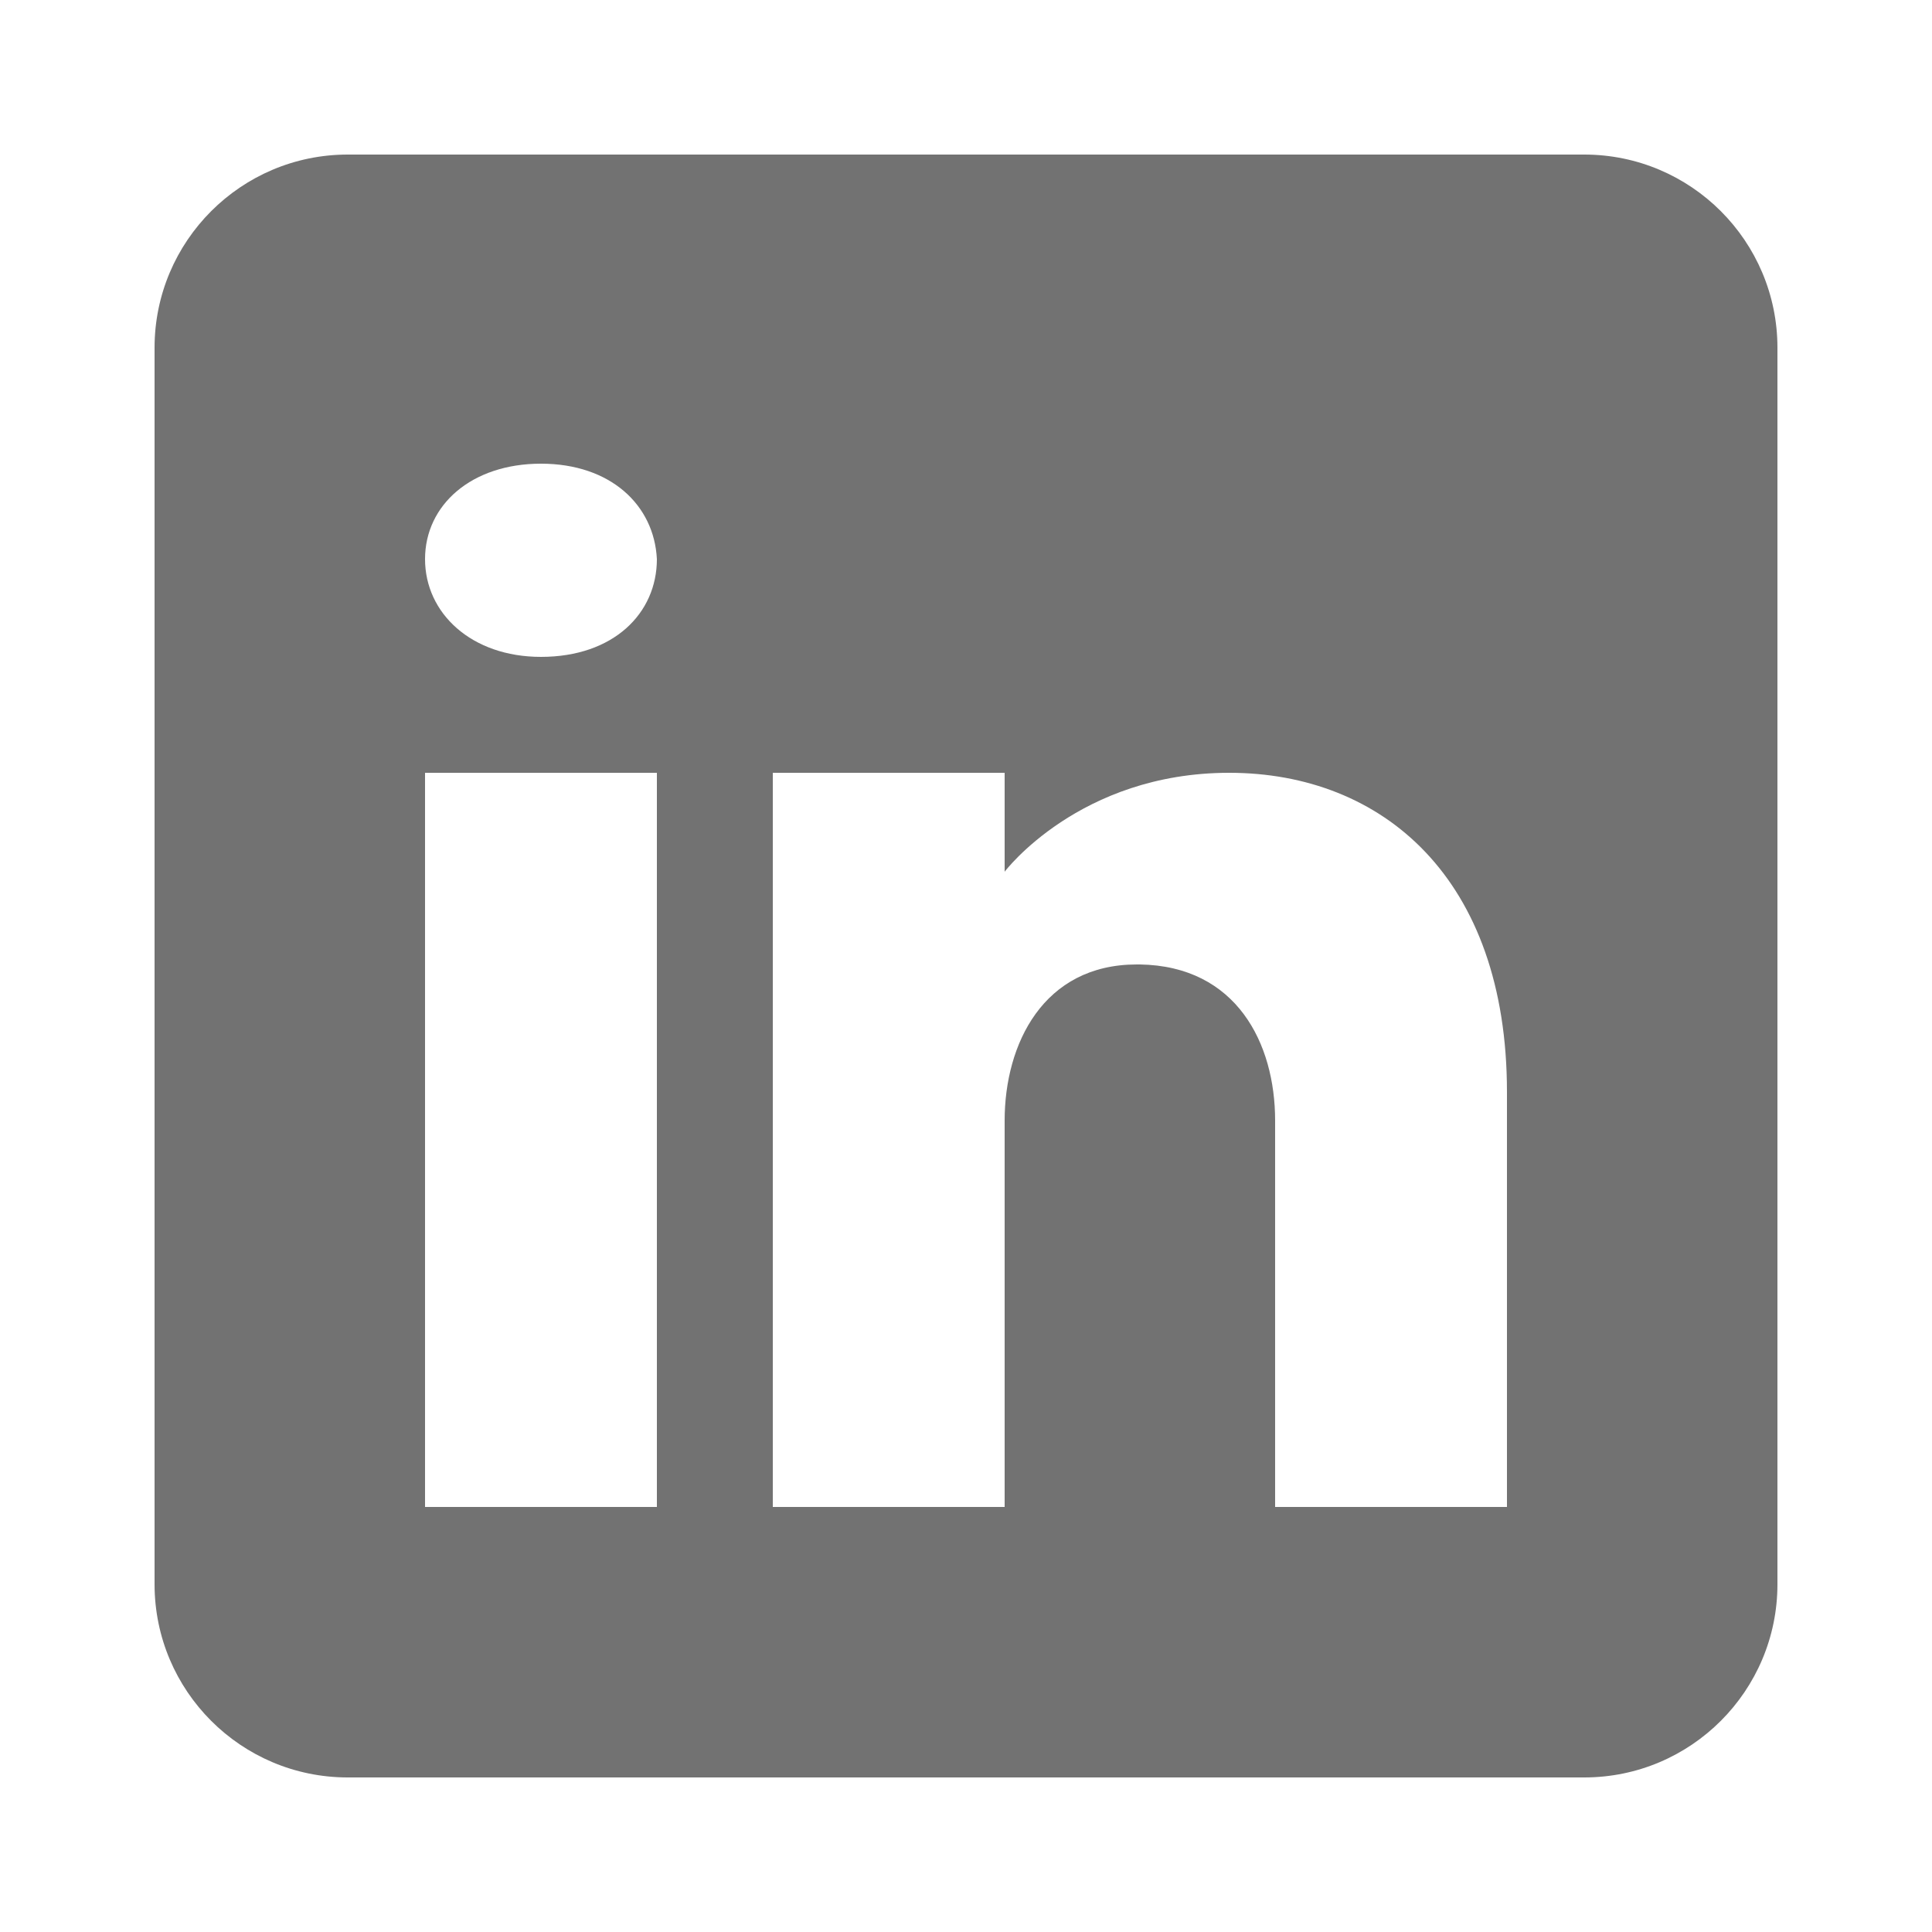
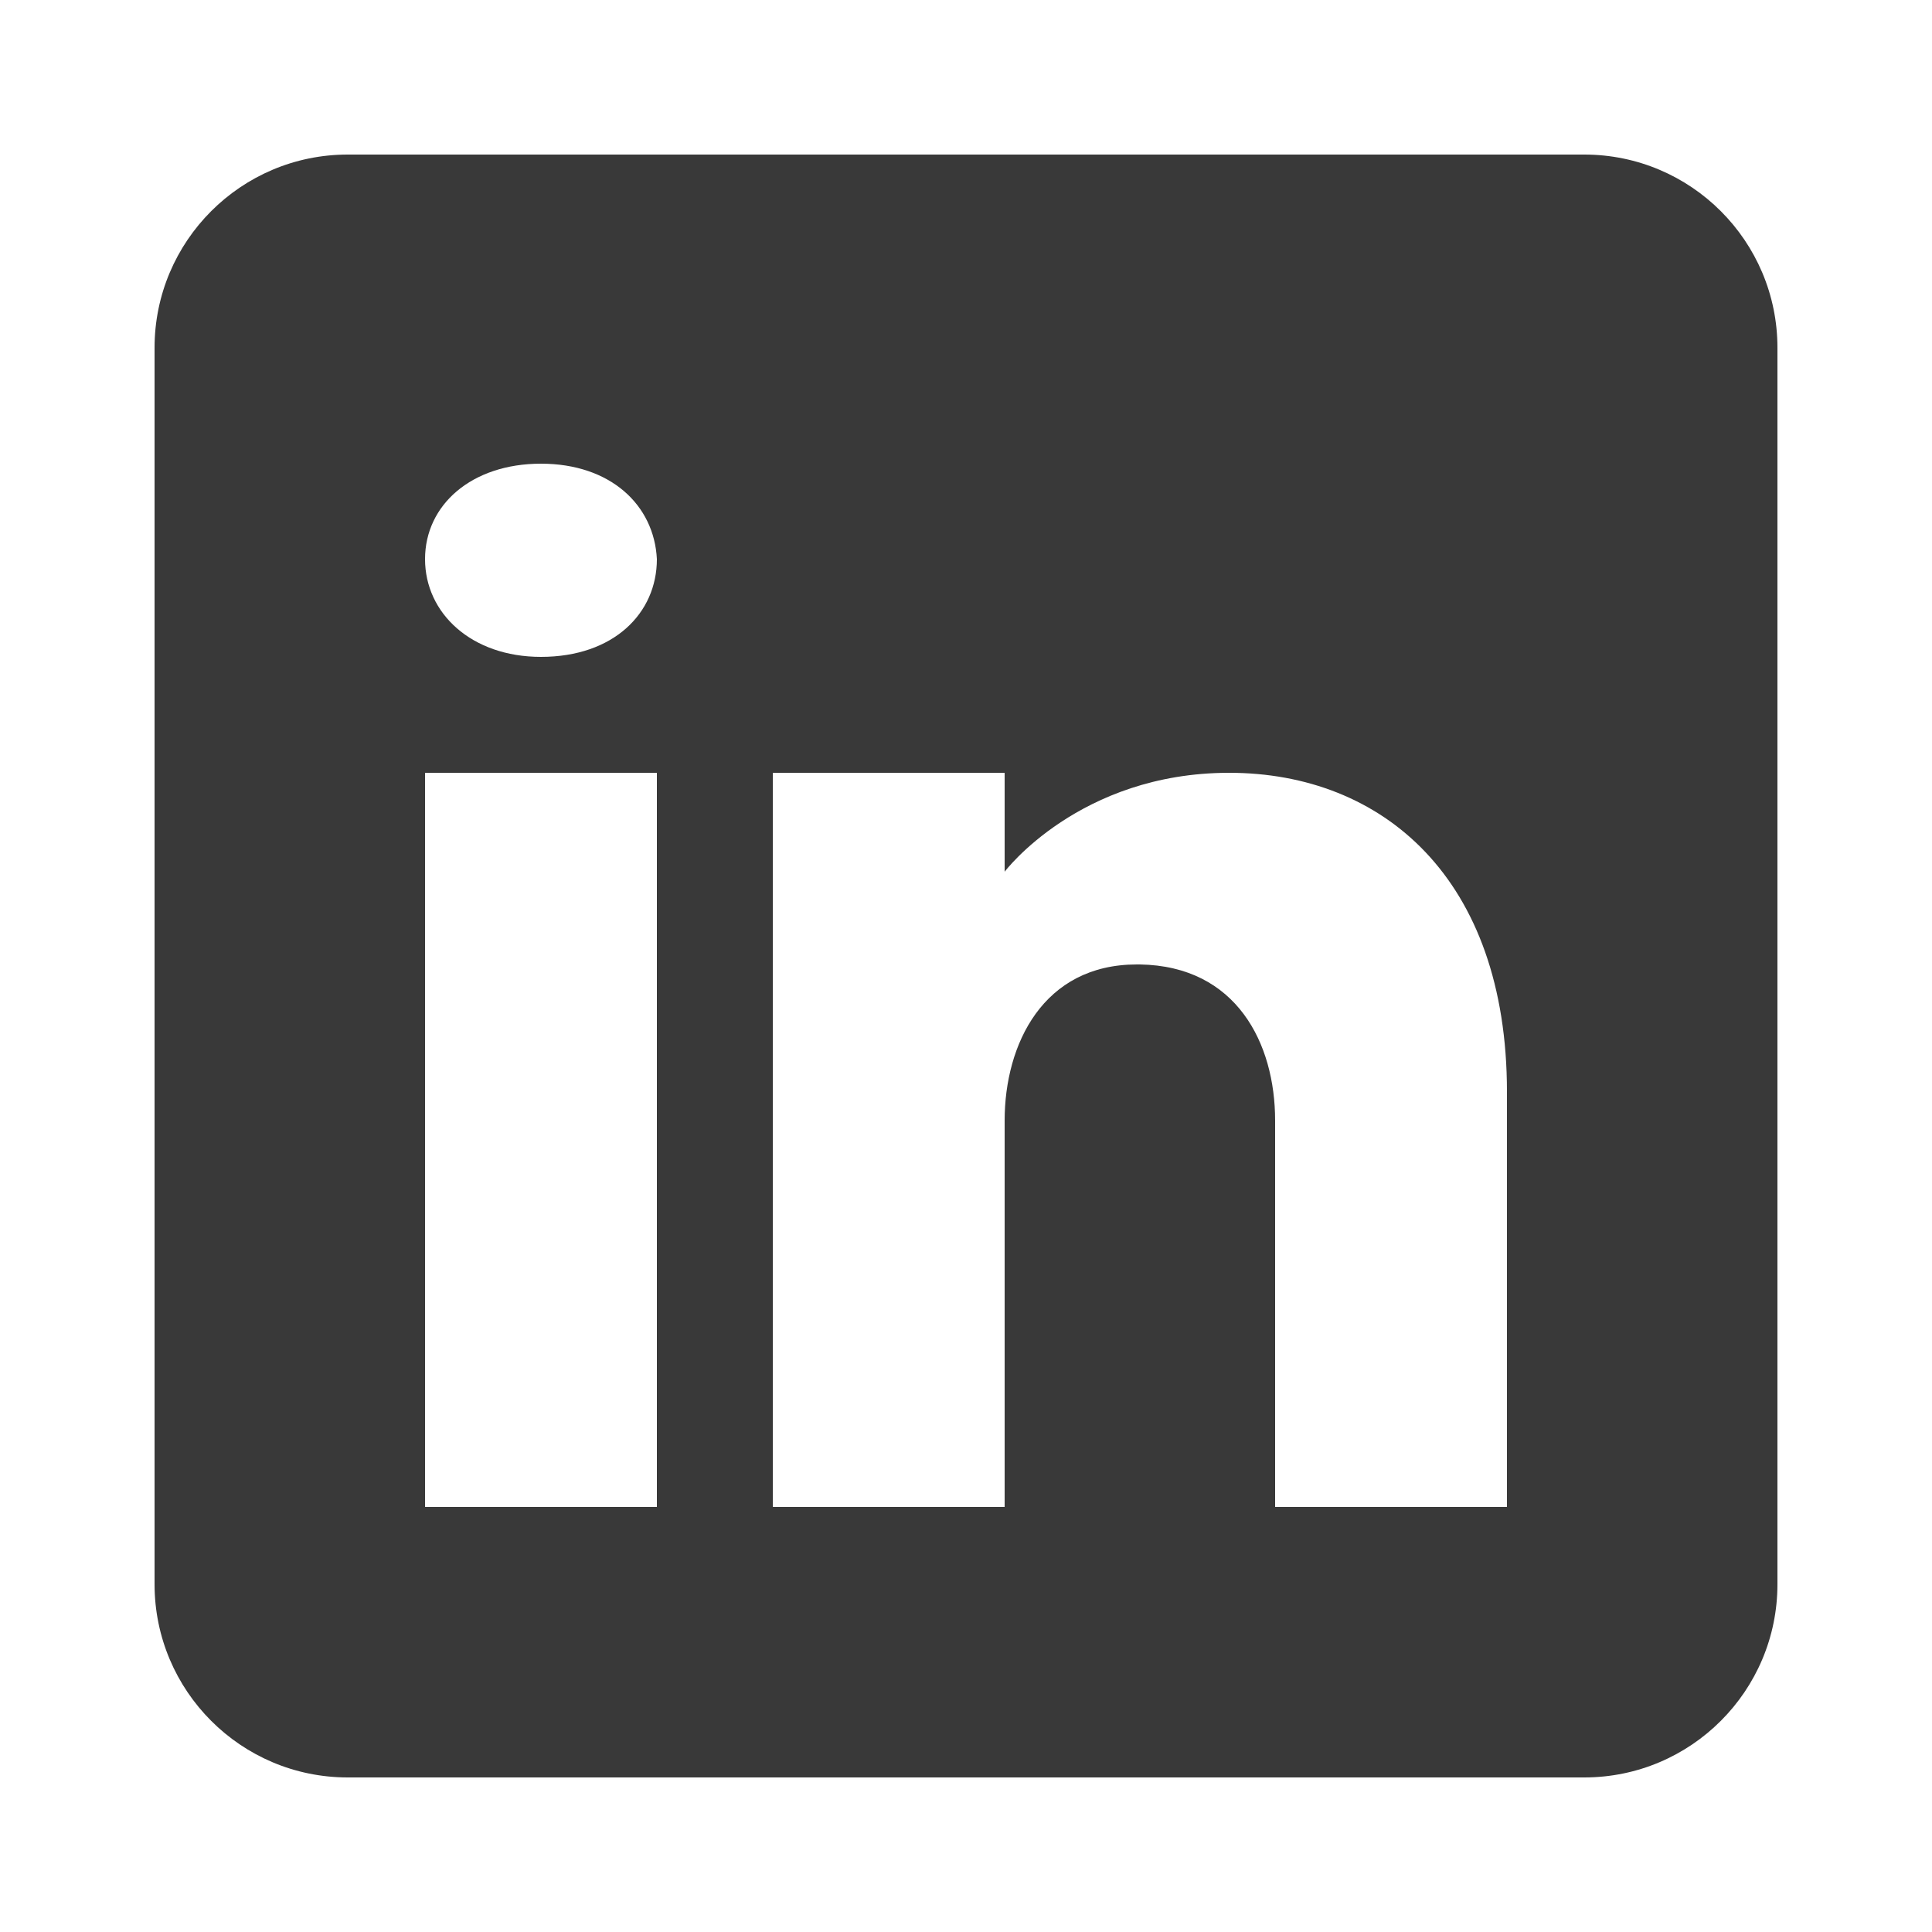
<svg xmlns="http://www.w3.org/2000/svg" viewBox="0 0 50 50">
-   <path d="M41,4H9C6.24,4,4,6.24,4,9v32c0,2.76,2.24,5,5,5h32c2.76,0,5-2.24,5-5V9C46,6.24,43.76,4,41,4z M17,20v19h-6V20H17z M11,14.47c0-1.4,1.2-2.47,3-2.47s2.93,1.07,3,2.47c0,1.4-1.12,2.53-3,2.53C12.2,17,11,15.87,11,14.47z M39,39h-6c0,0,0-9.26,0-10 c0-2-1-4-3.5-4.04h-0.08C27,24.96,26,27.02,26,29c0,0.91,0,10,0,10h-6V20h6v2.56c0,0,1.93-2.56,5.81-2.56 c3.97,0,7.19,2.73,7.19,8.26V39z" fill="#727272" />
+   <path d="M41,4H9C6.24,4,4,6.24,4,9v32c0,2.76,2.24,5,5,5h32c2.76,0,5-2.24,5-5V9C46,6.24,43.76,4,41,4z M17,20v19h-6V20H17z M11,14.47c0-1.4,1.2-2.47,3-2.47s2.93,1.07,3,2.47c0,1.4-1.12,2.53-3,2.53C12.2,17,11,15.87,11,14.47z M39,39h-6c0,0,0-9.26,0-10 c0-2-1-4-3.5-4.04h-0.08C27,24.96,26,27.02,26,29c0,0.91,0,10,0,10h-6V20h6v2.56c0,0,1.93-2.56,5.81-2.56 c3.97,0,7.19,2.73,7.19,8.26V39z" fill="#393939" />
</svg>
